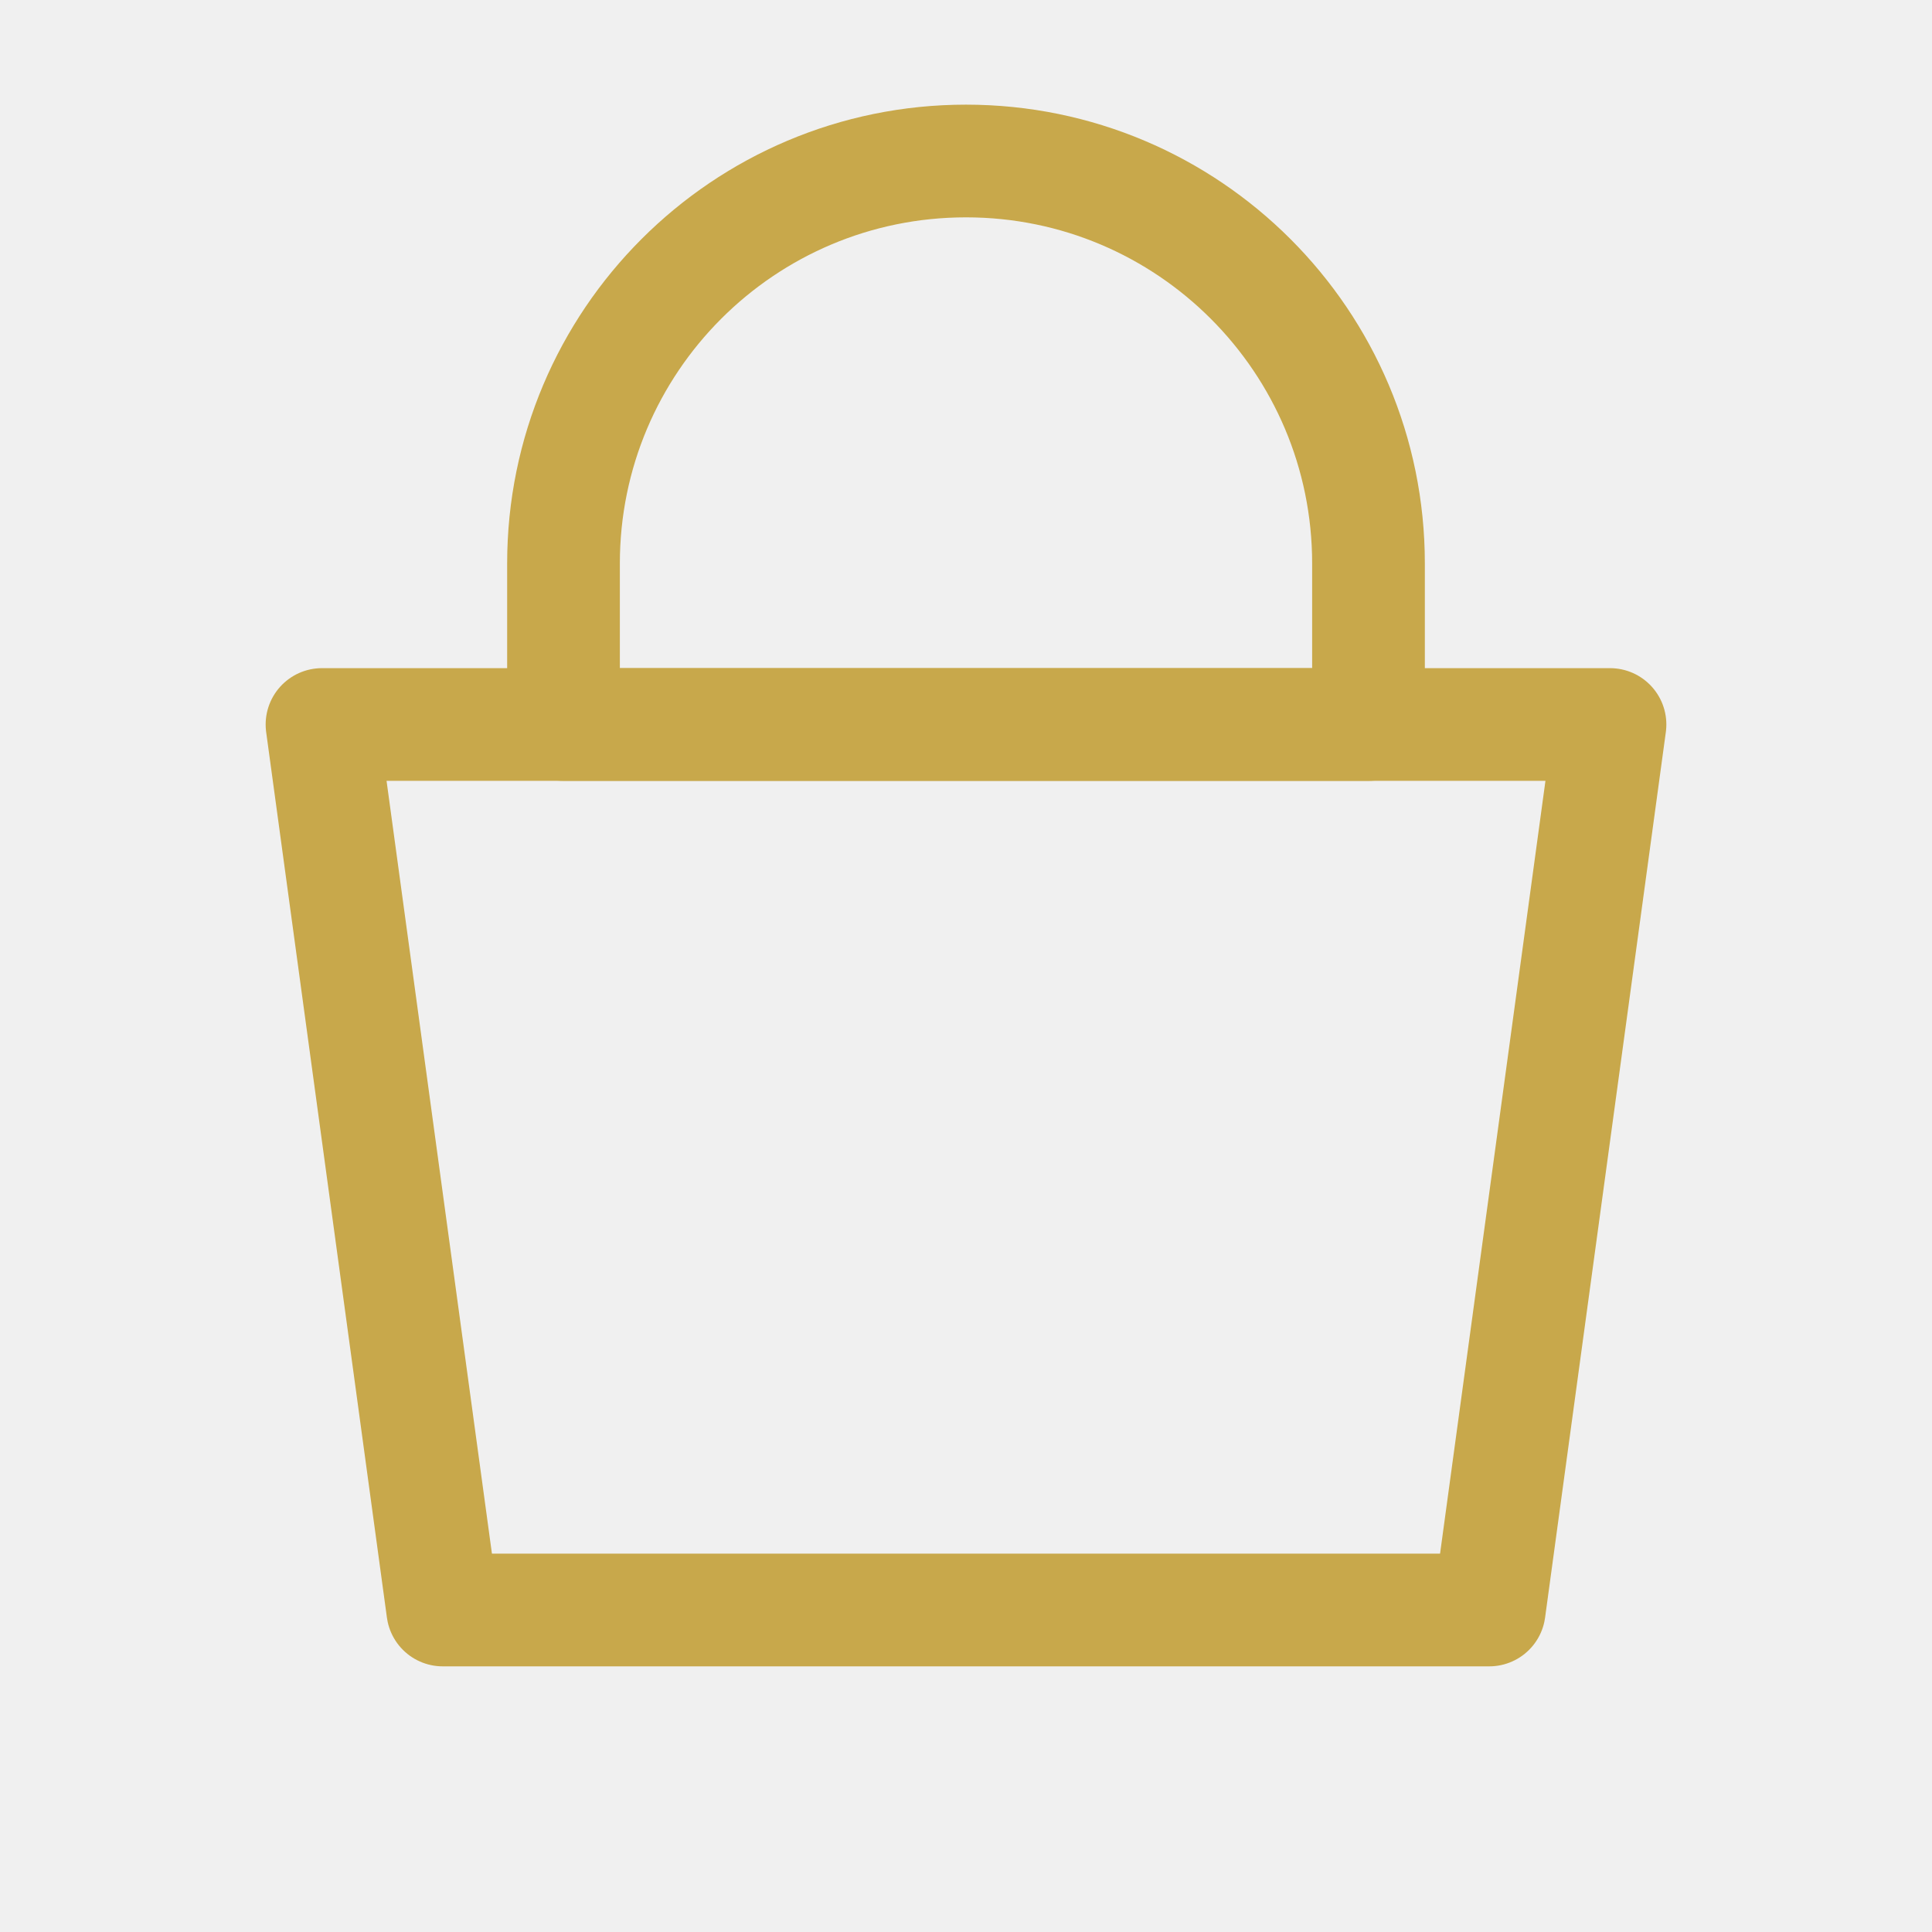
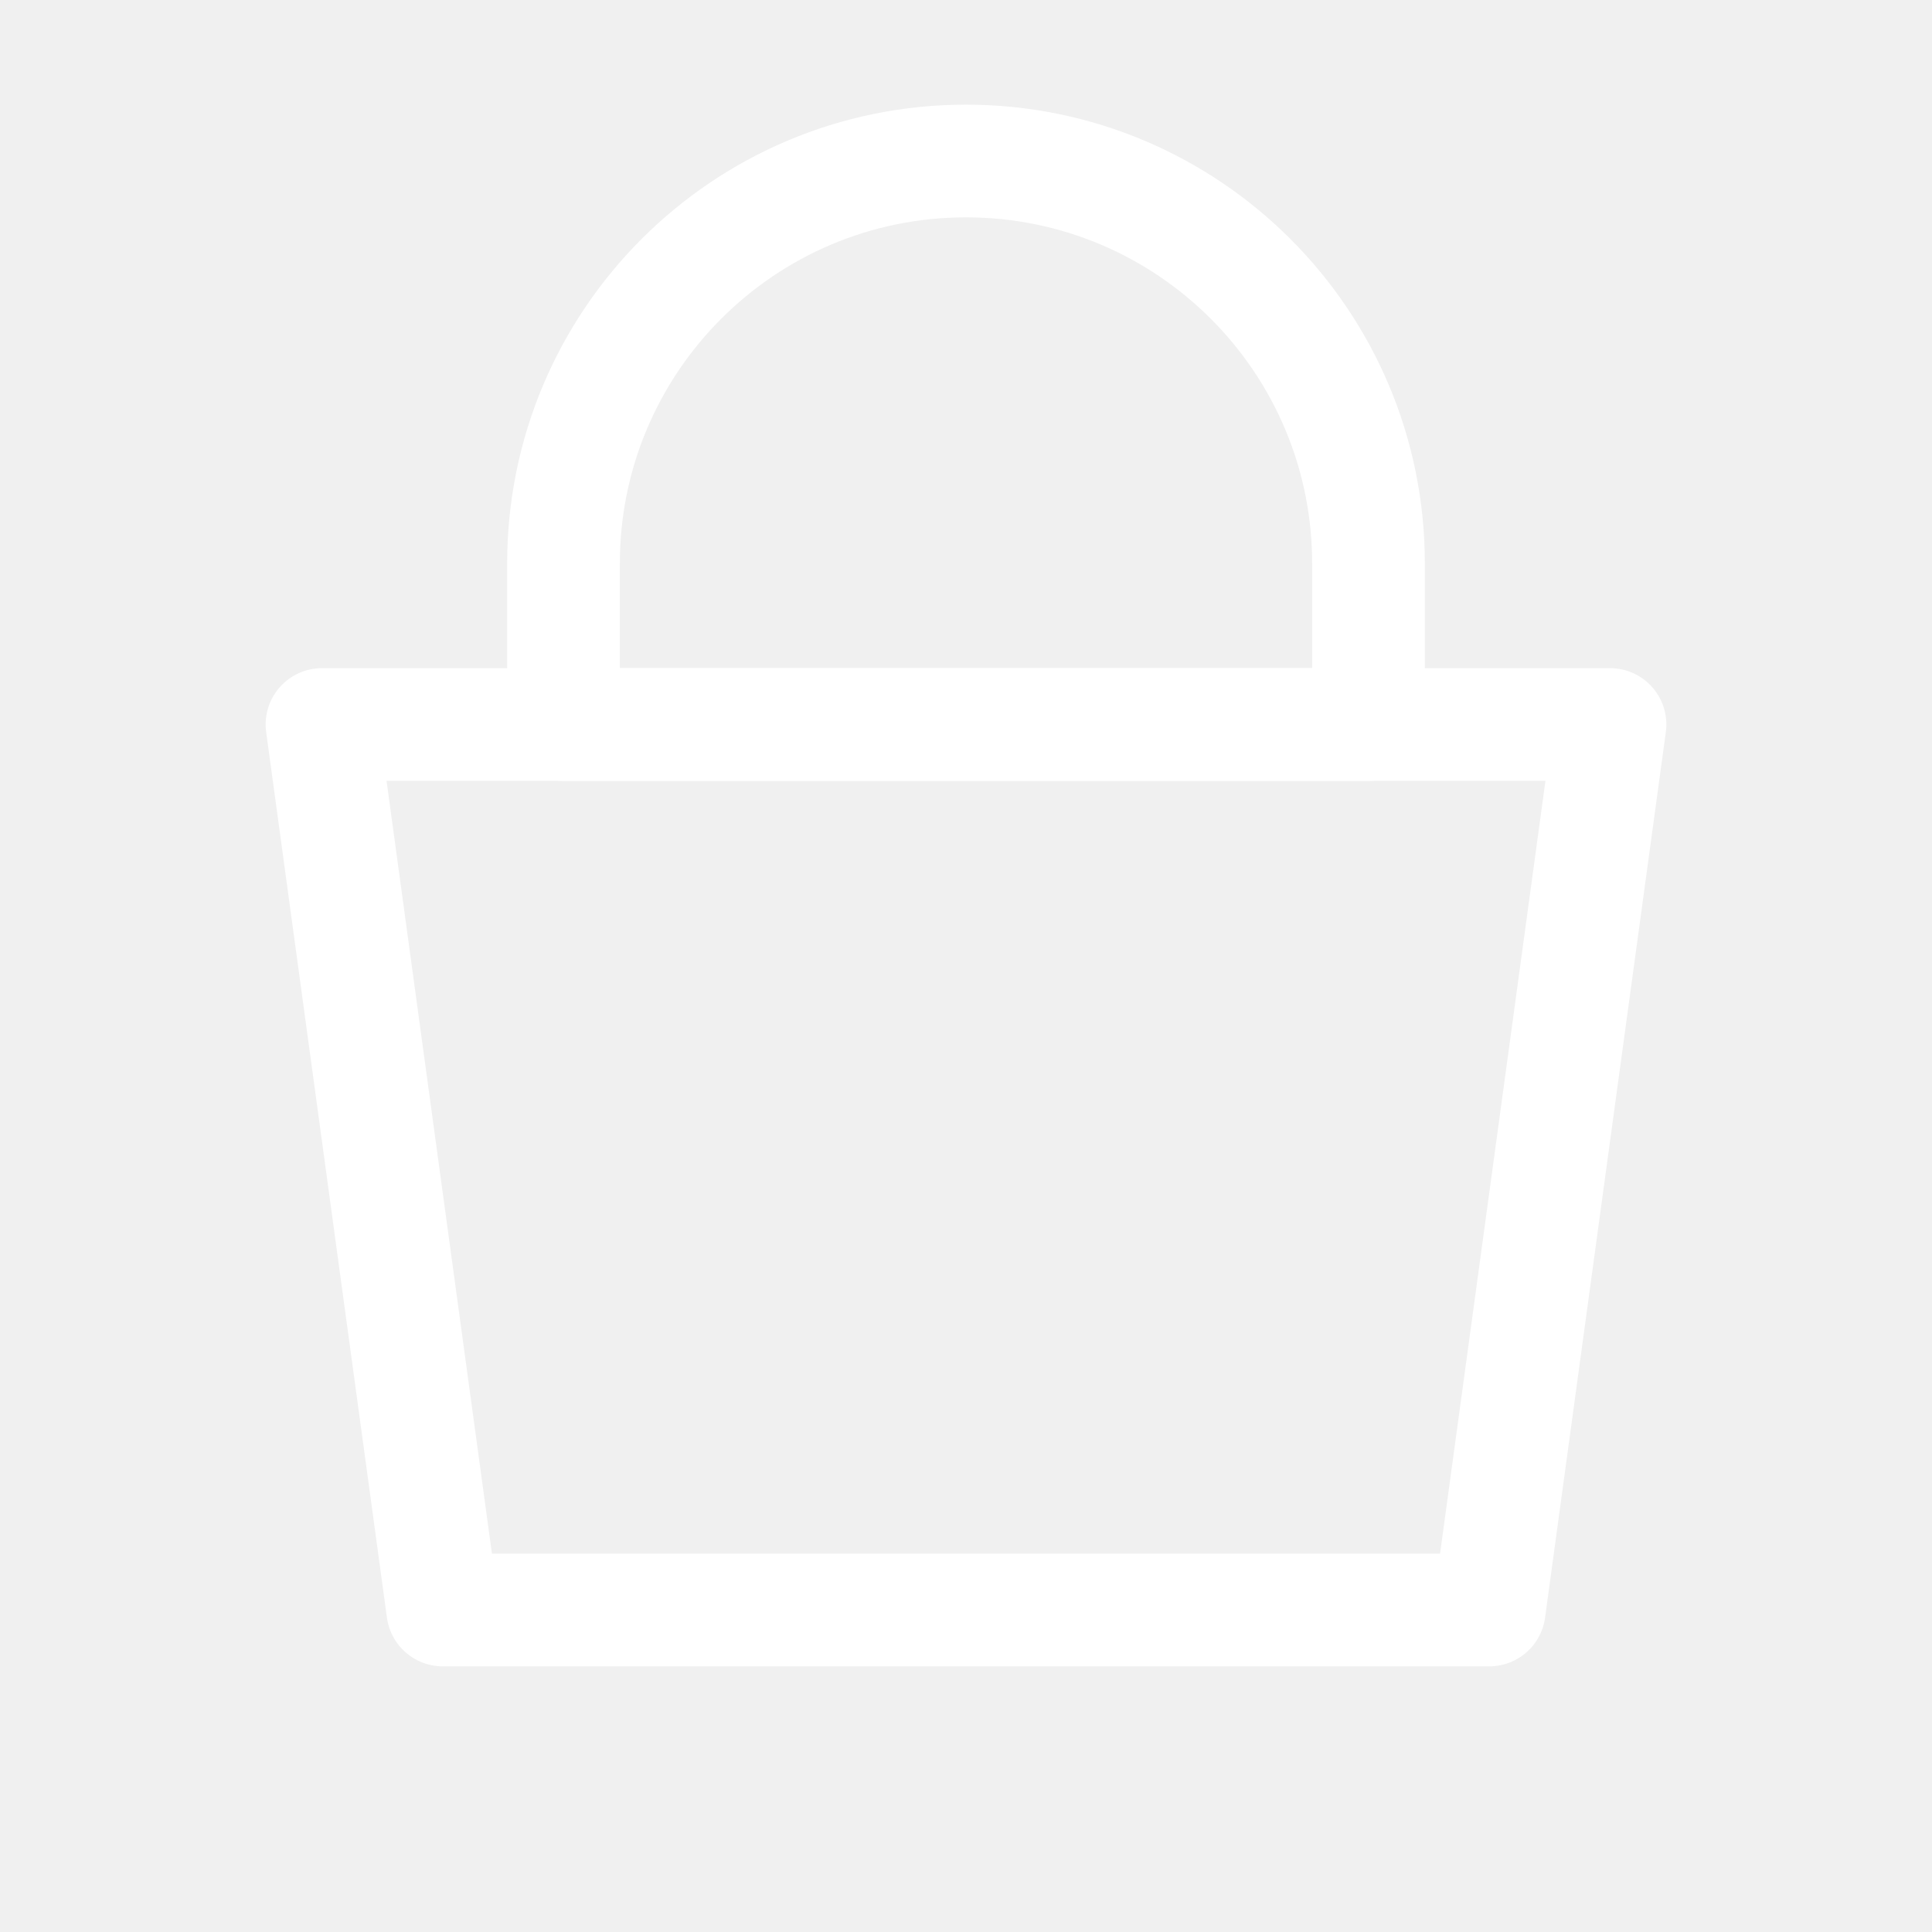
- <svg xmlns="http://www.w3.org/2000/svg" viewBox="0 0 24 24" fill="none" stroke="#c8a84b" stroke-width="1.4" stroke-linecap="round" stroke-linejoin="round">
+ <svg xmlns="http://www.w3.org/2000/svg" viewBox="0 0 24 24" fill="none" stroke="#fff" stroke-width="1.4" stroke-linecap="round" stroke-linejoin="round">
  <path d="M12 2a5 5 0 0 1 5 5v2H7V7a5 5 0 0 1 5-5z" />
  <path d="M4 9h16l-1.5 11H5.5L4 9z" />
</svg>
